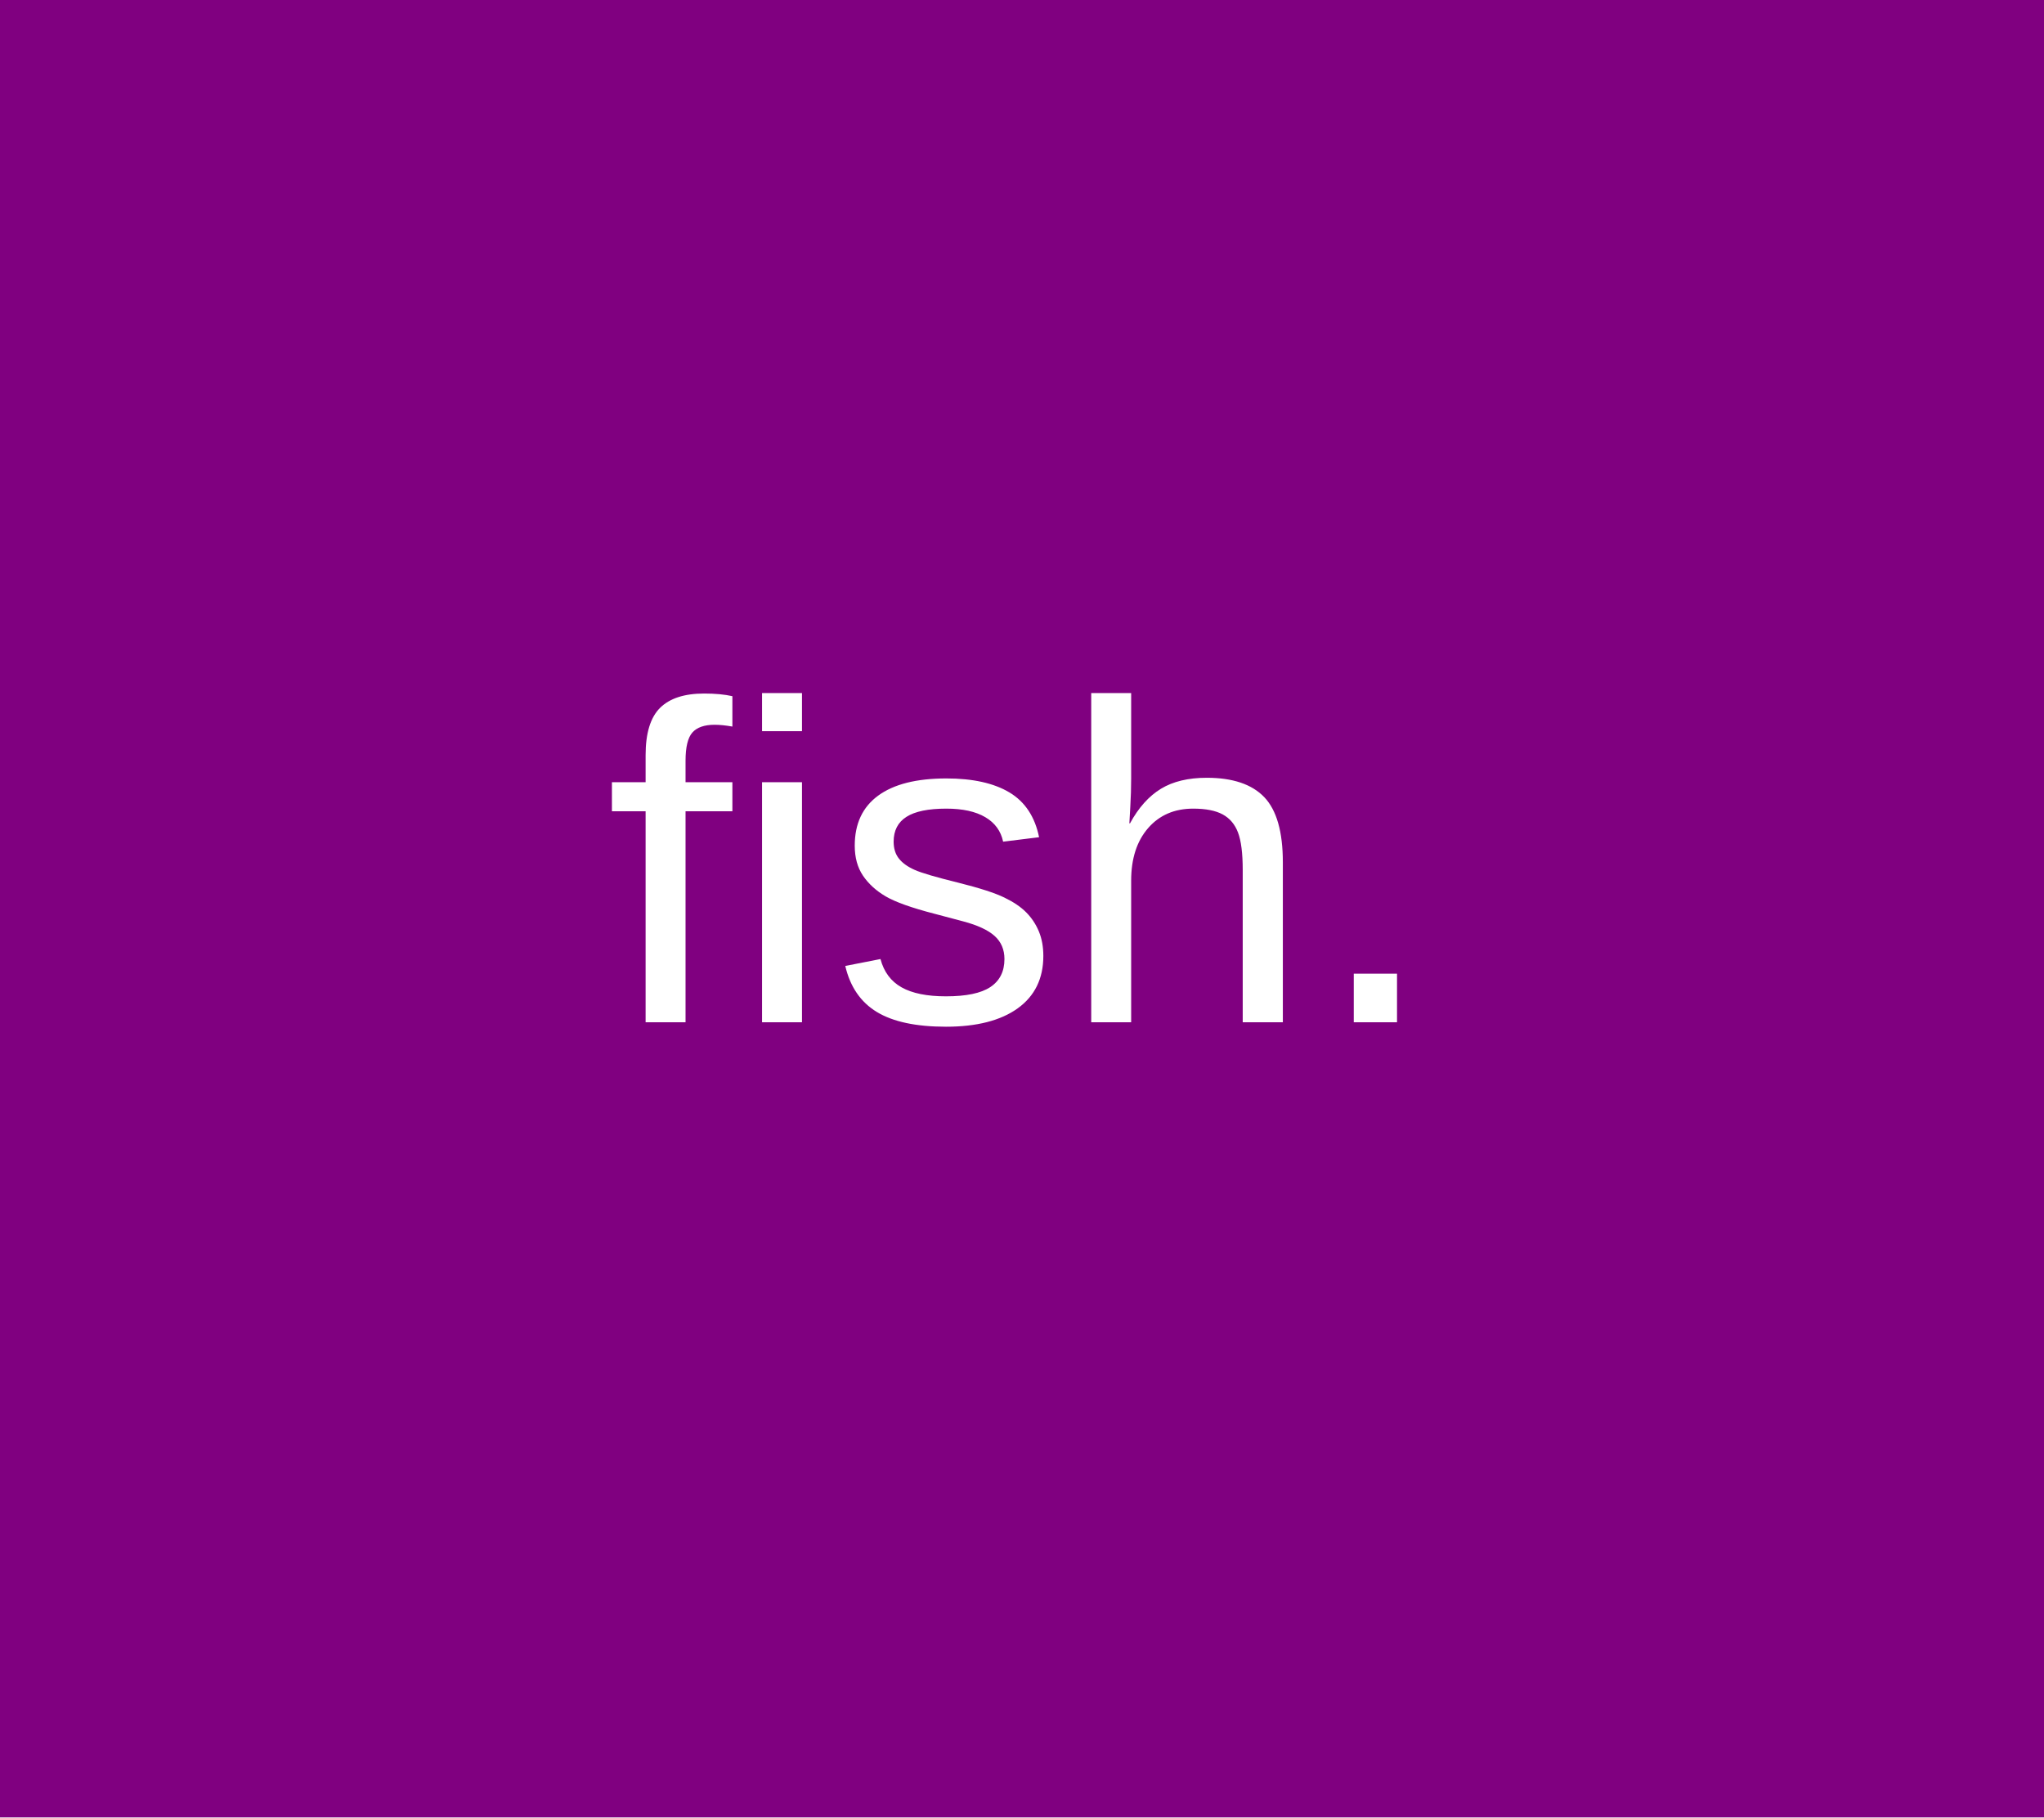
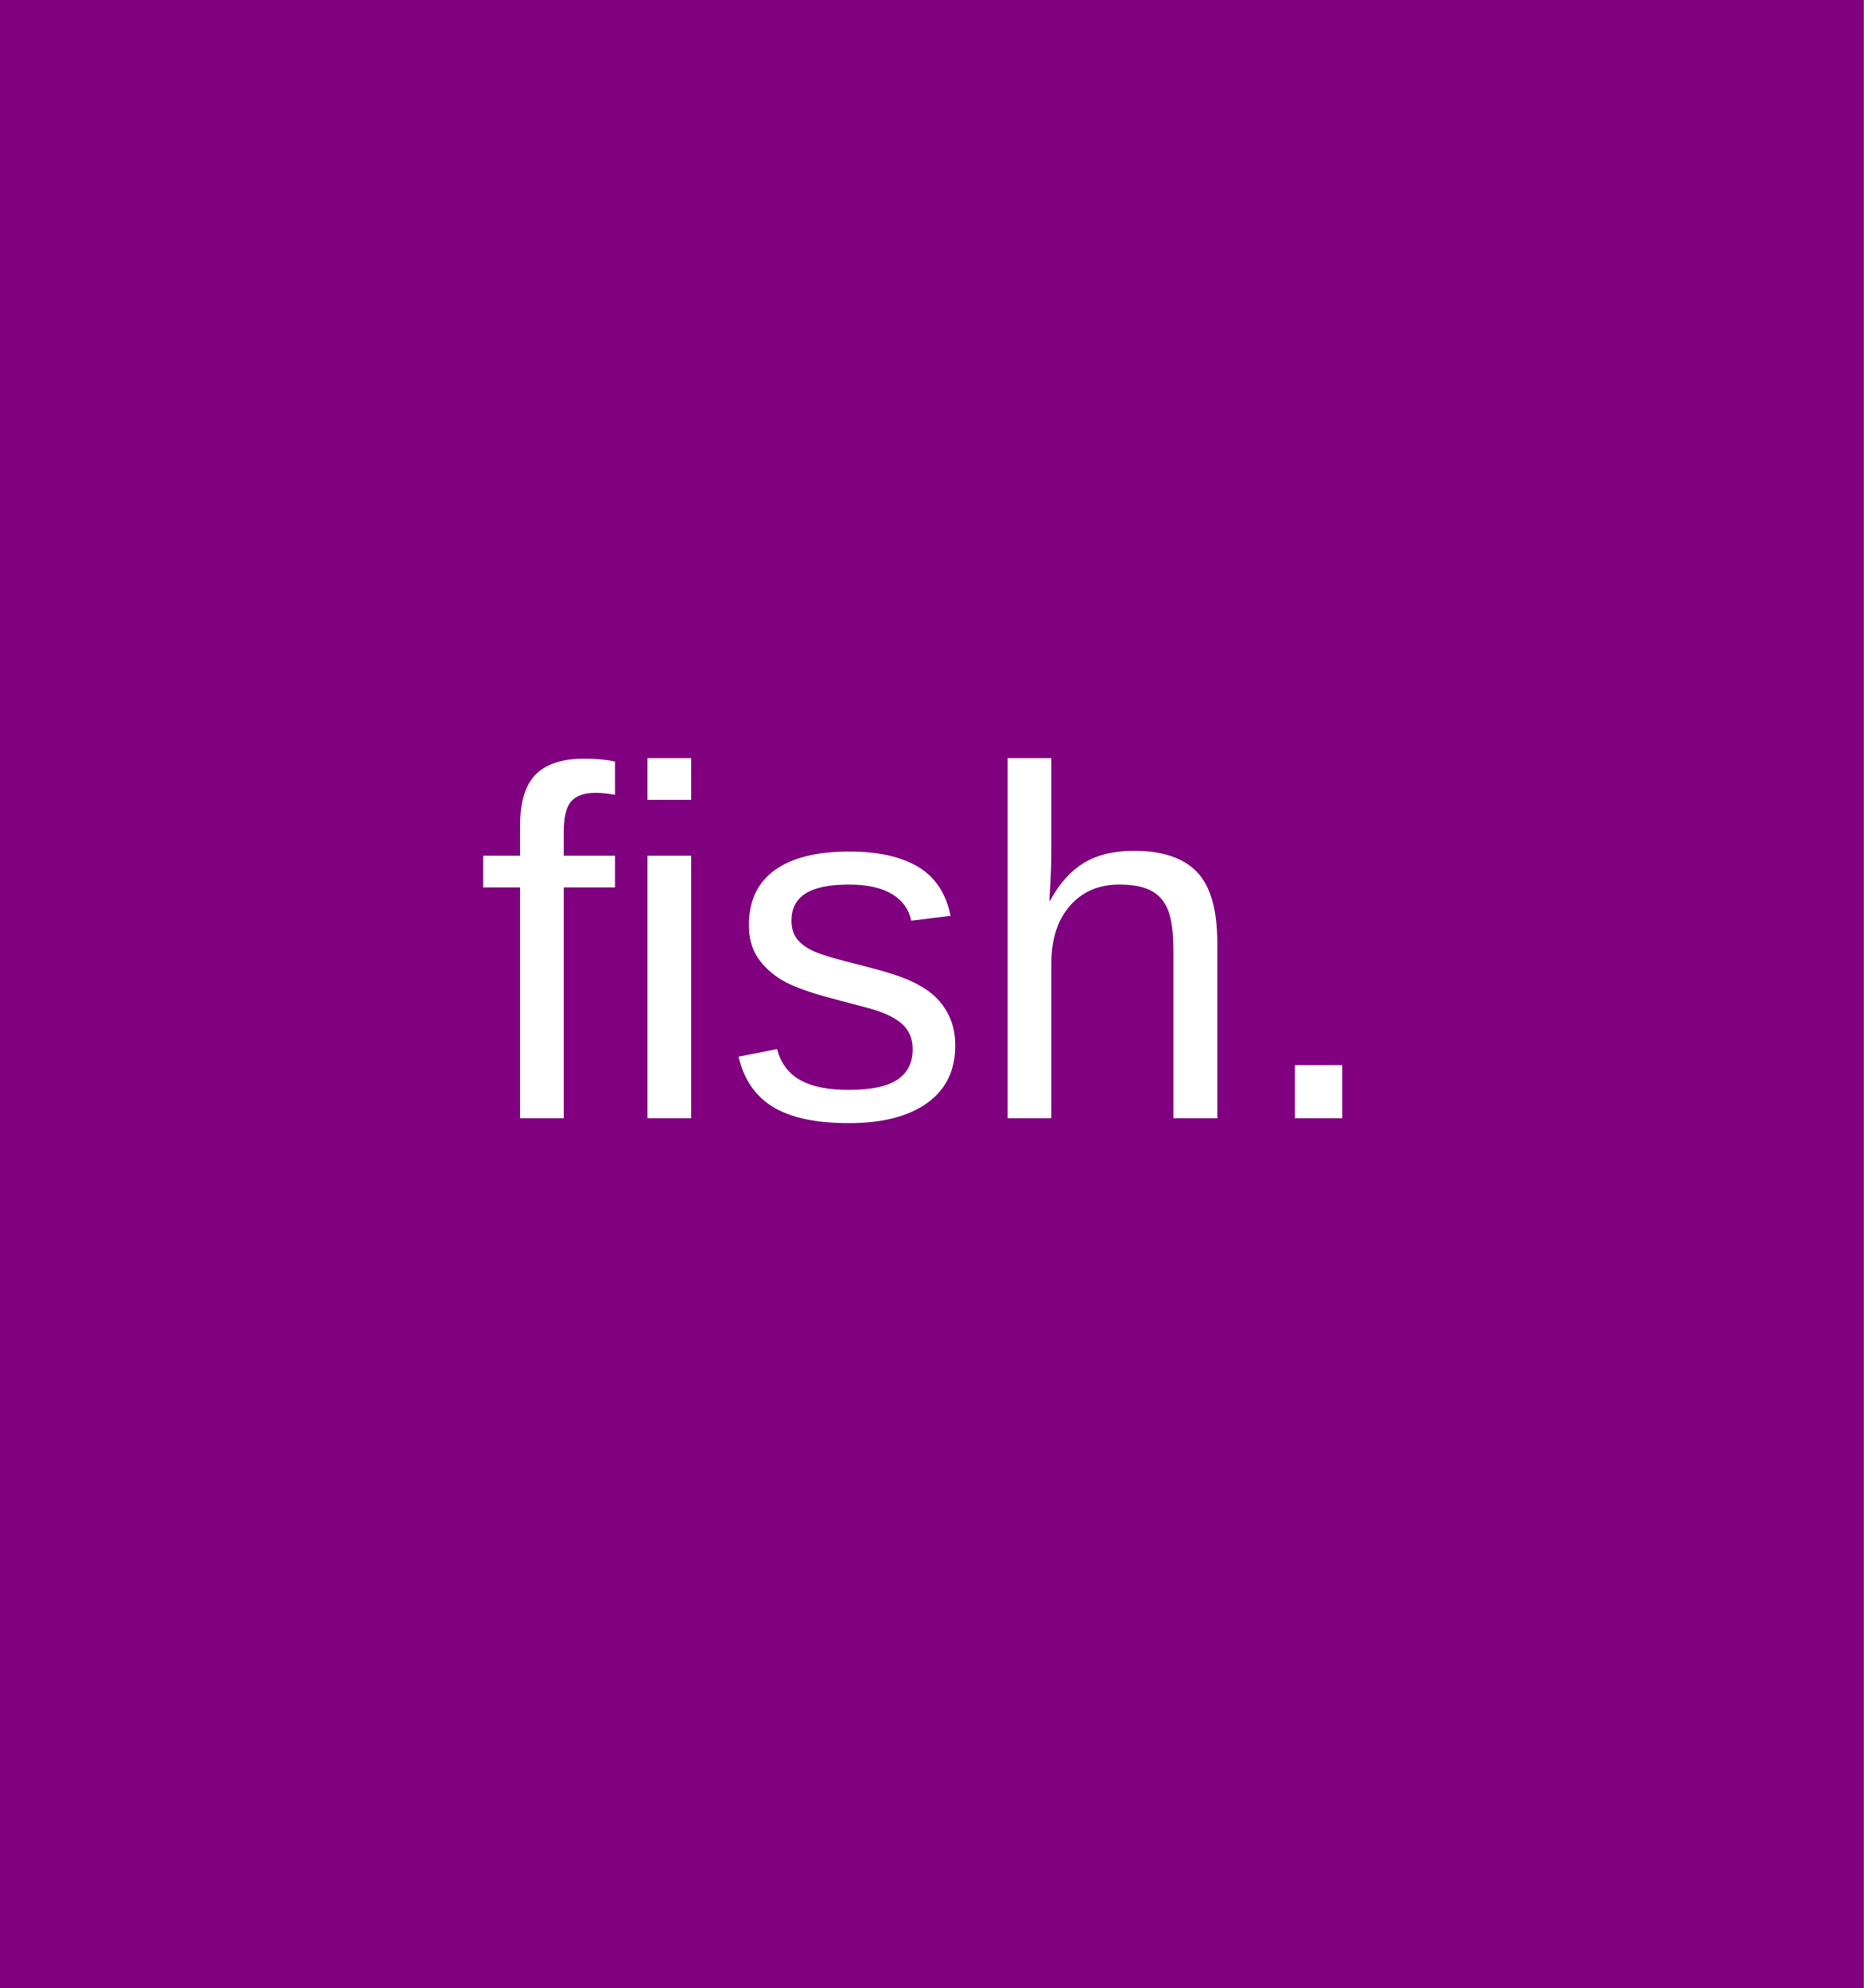
- <svg xmlns="http://www.w3.org/2000/svg" baseProfile="tiny" height="300" version="1.2" width="337.5">
+ <svg xmlns="http://www.w3.org/2000/svg" baseProfile="tiny" height="300" version="1.2" width="281.25">
  <defs />
  <rect fill="purple" height="100%" width="100%" x="0" y="0" />
-   <text fill="white" font-family="Arial" font-size="75" text-anchor="middle" x="168.75" y="168.75">fish.
- </text>
+   <text fill="white" font-family="Arial" font-size="75" text-anchor="middle" x="140.625" y="168.75">fish.</text>
</svg>
